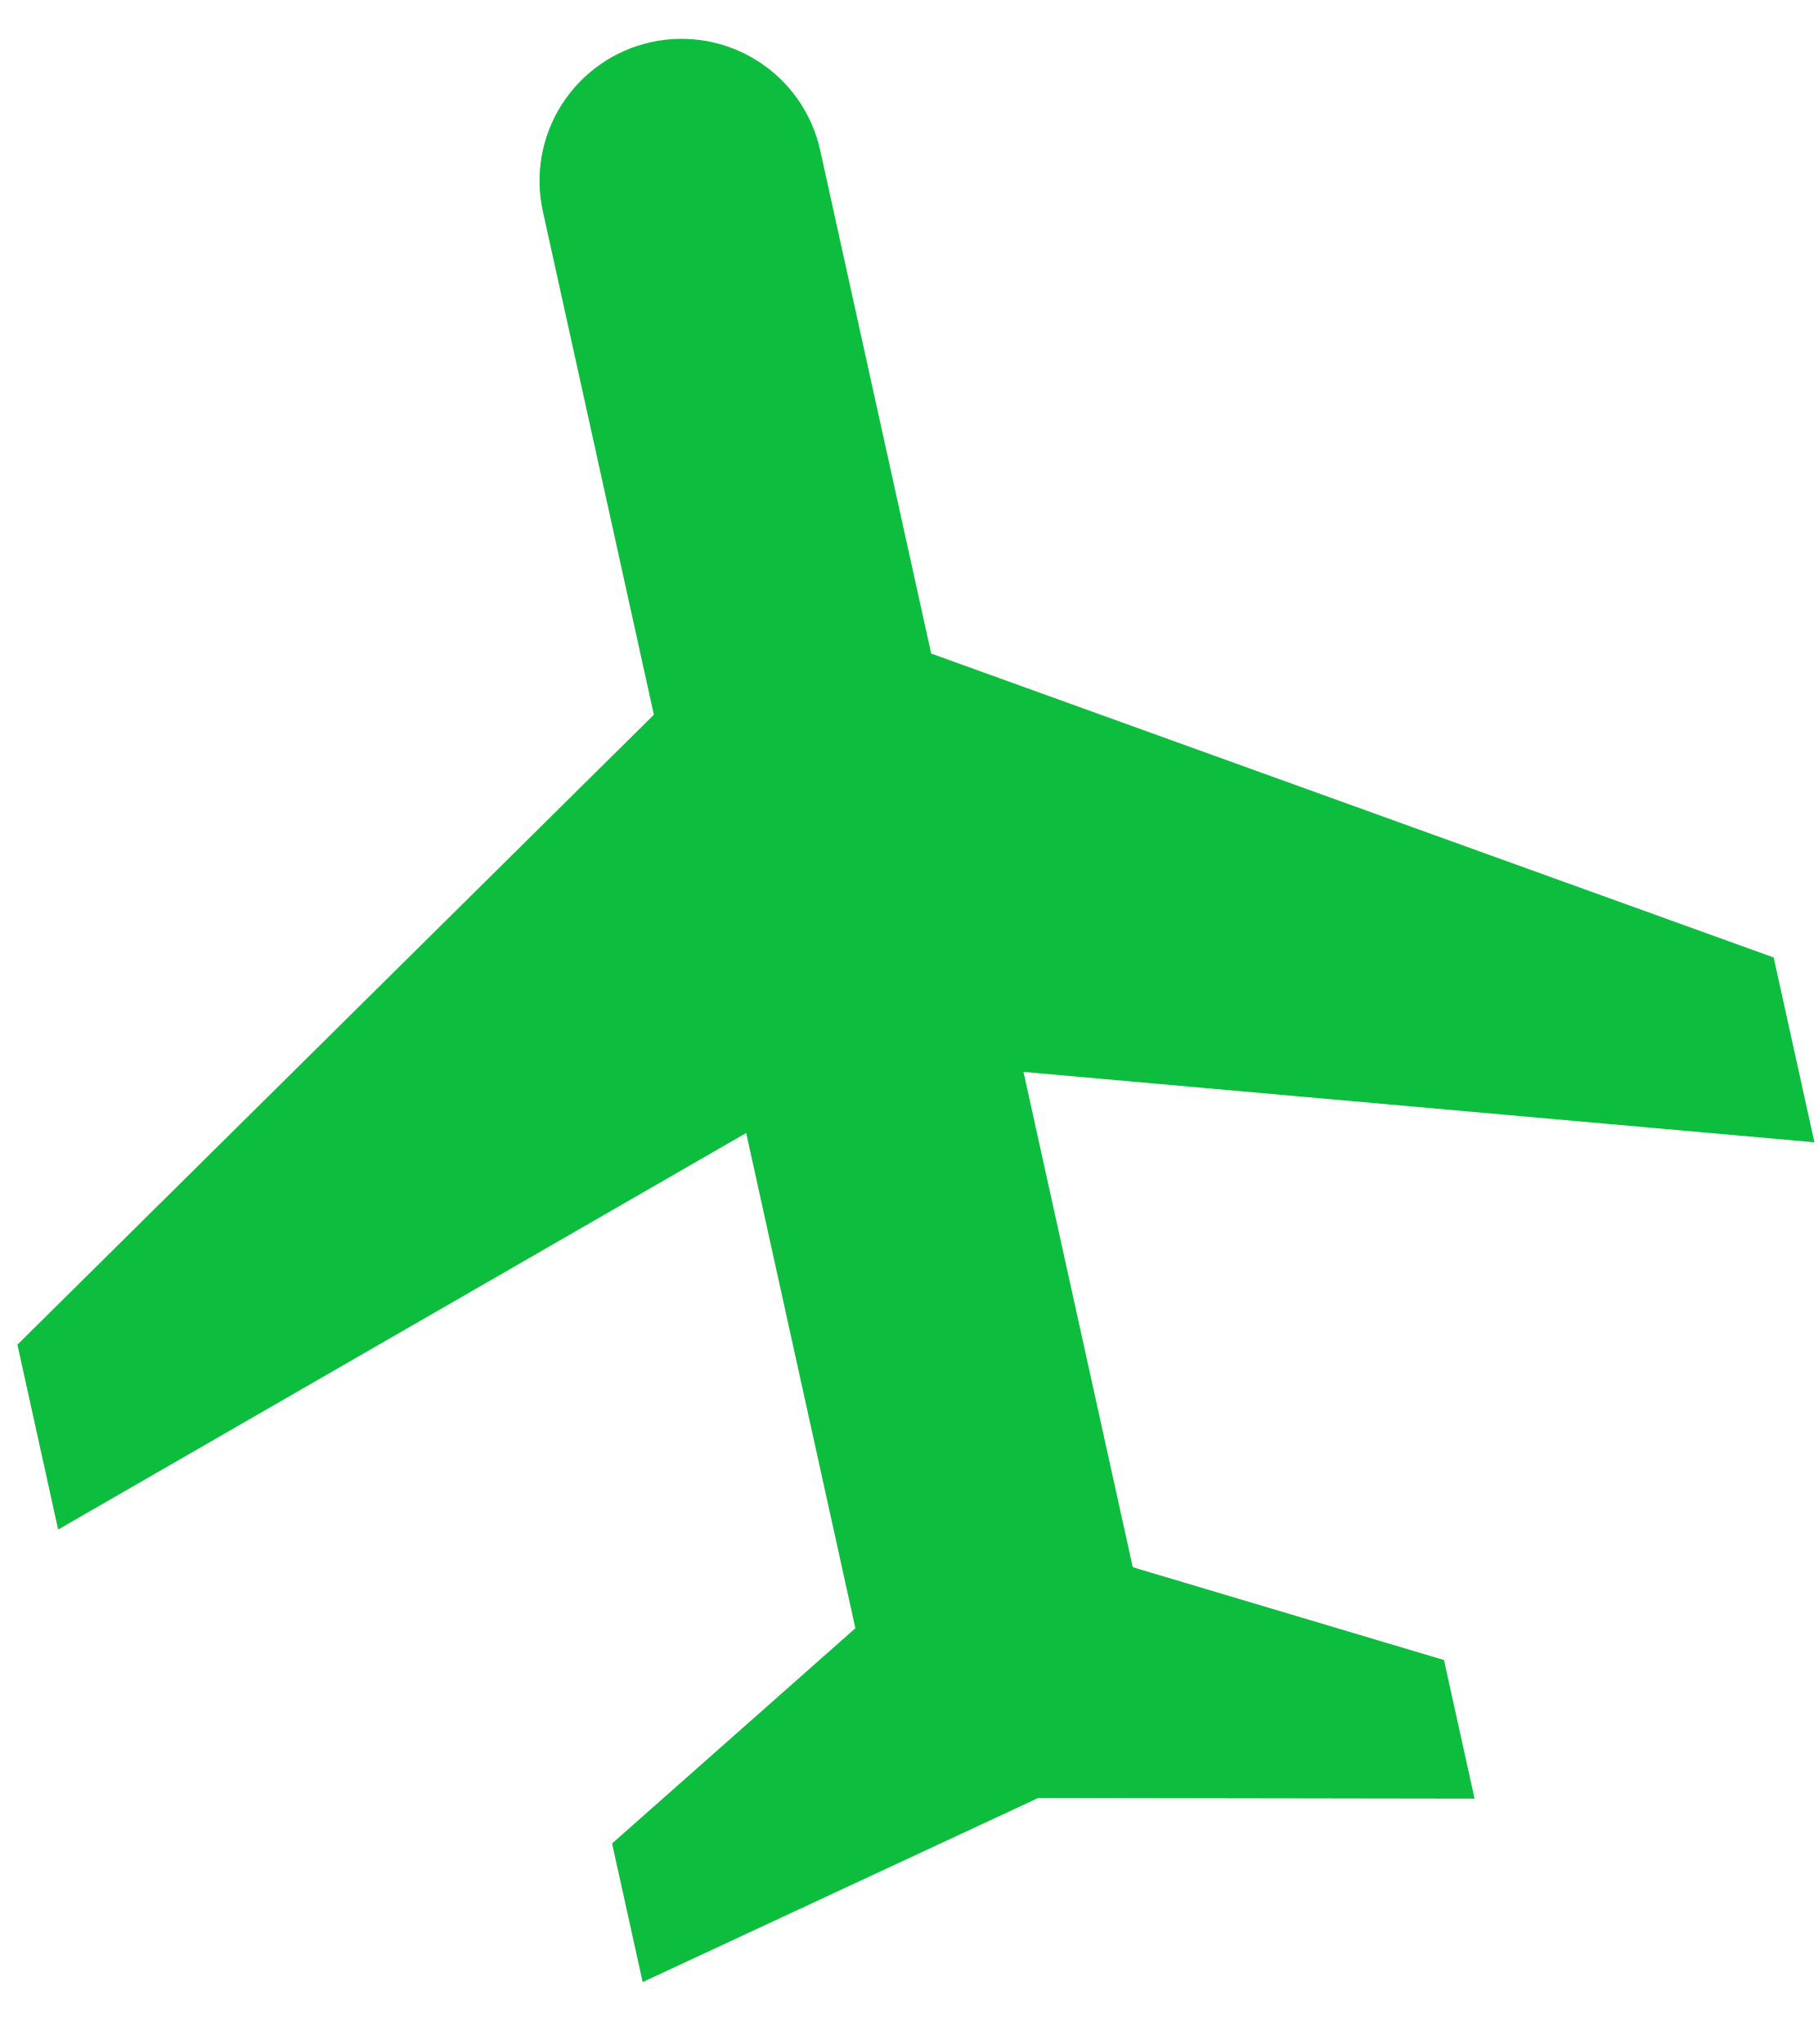
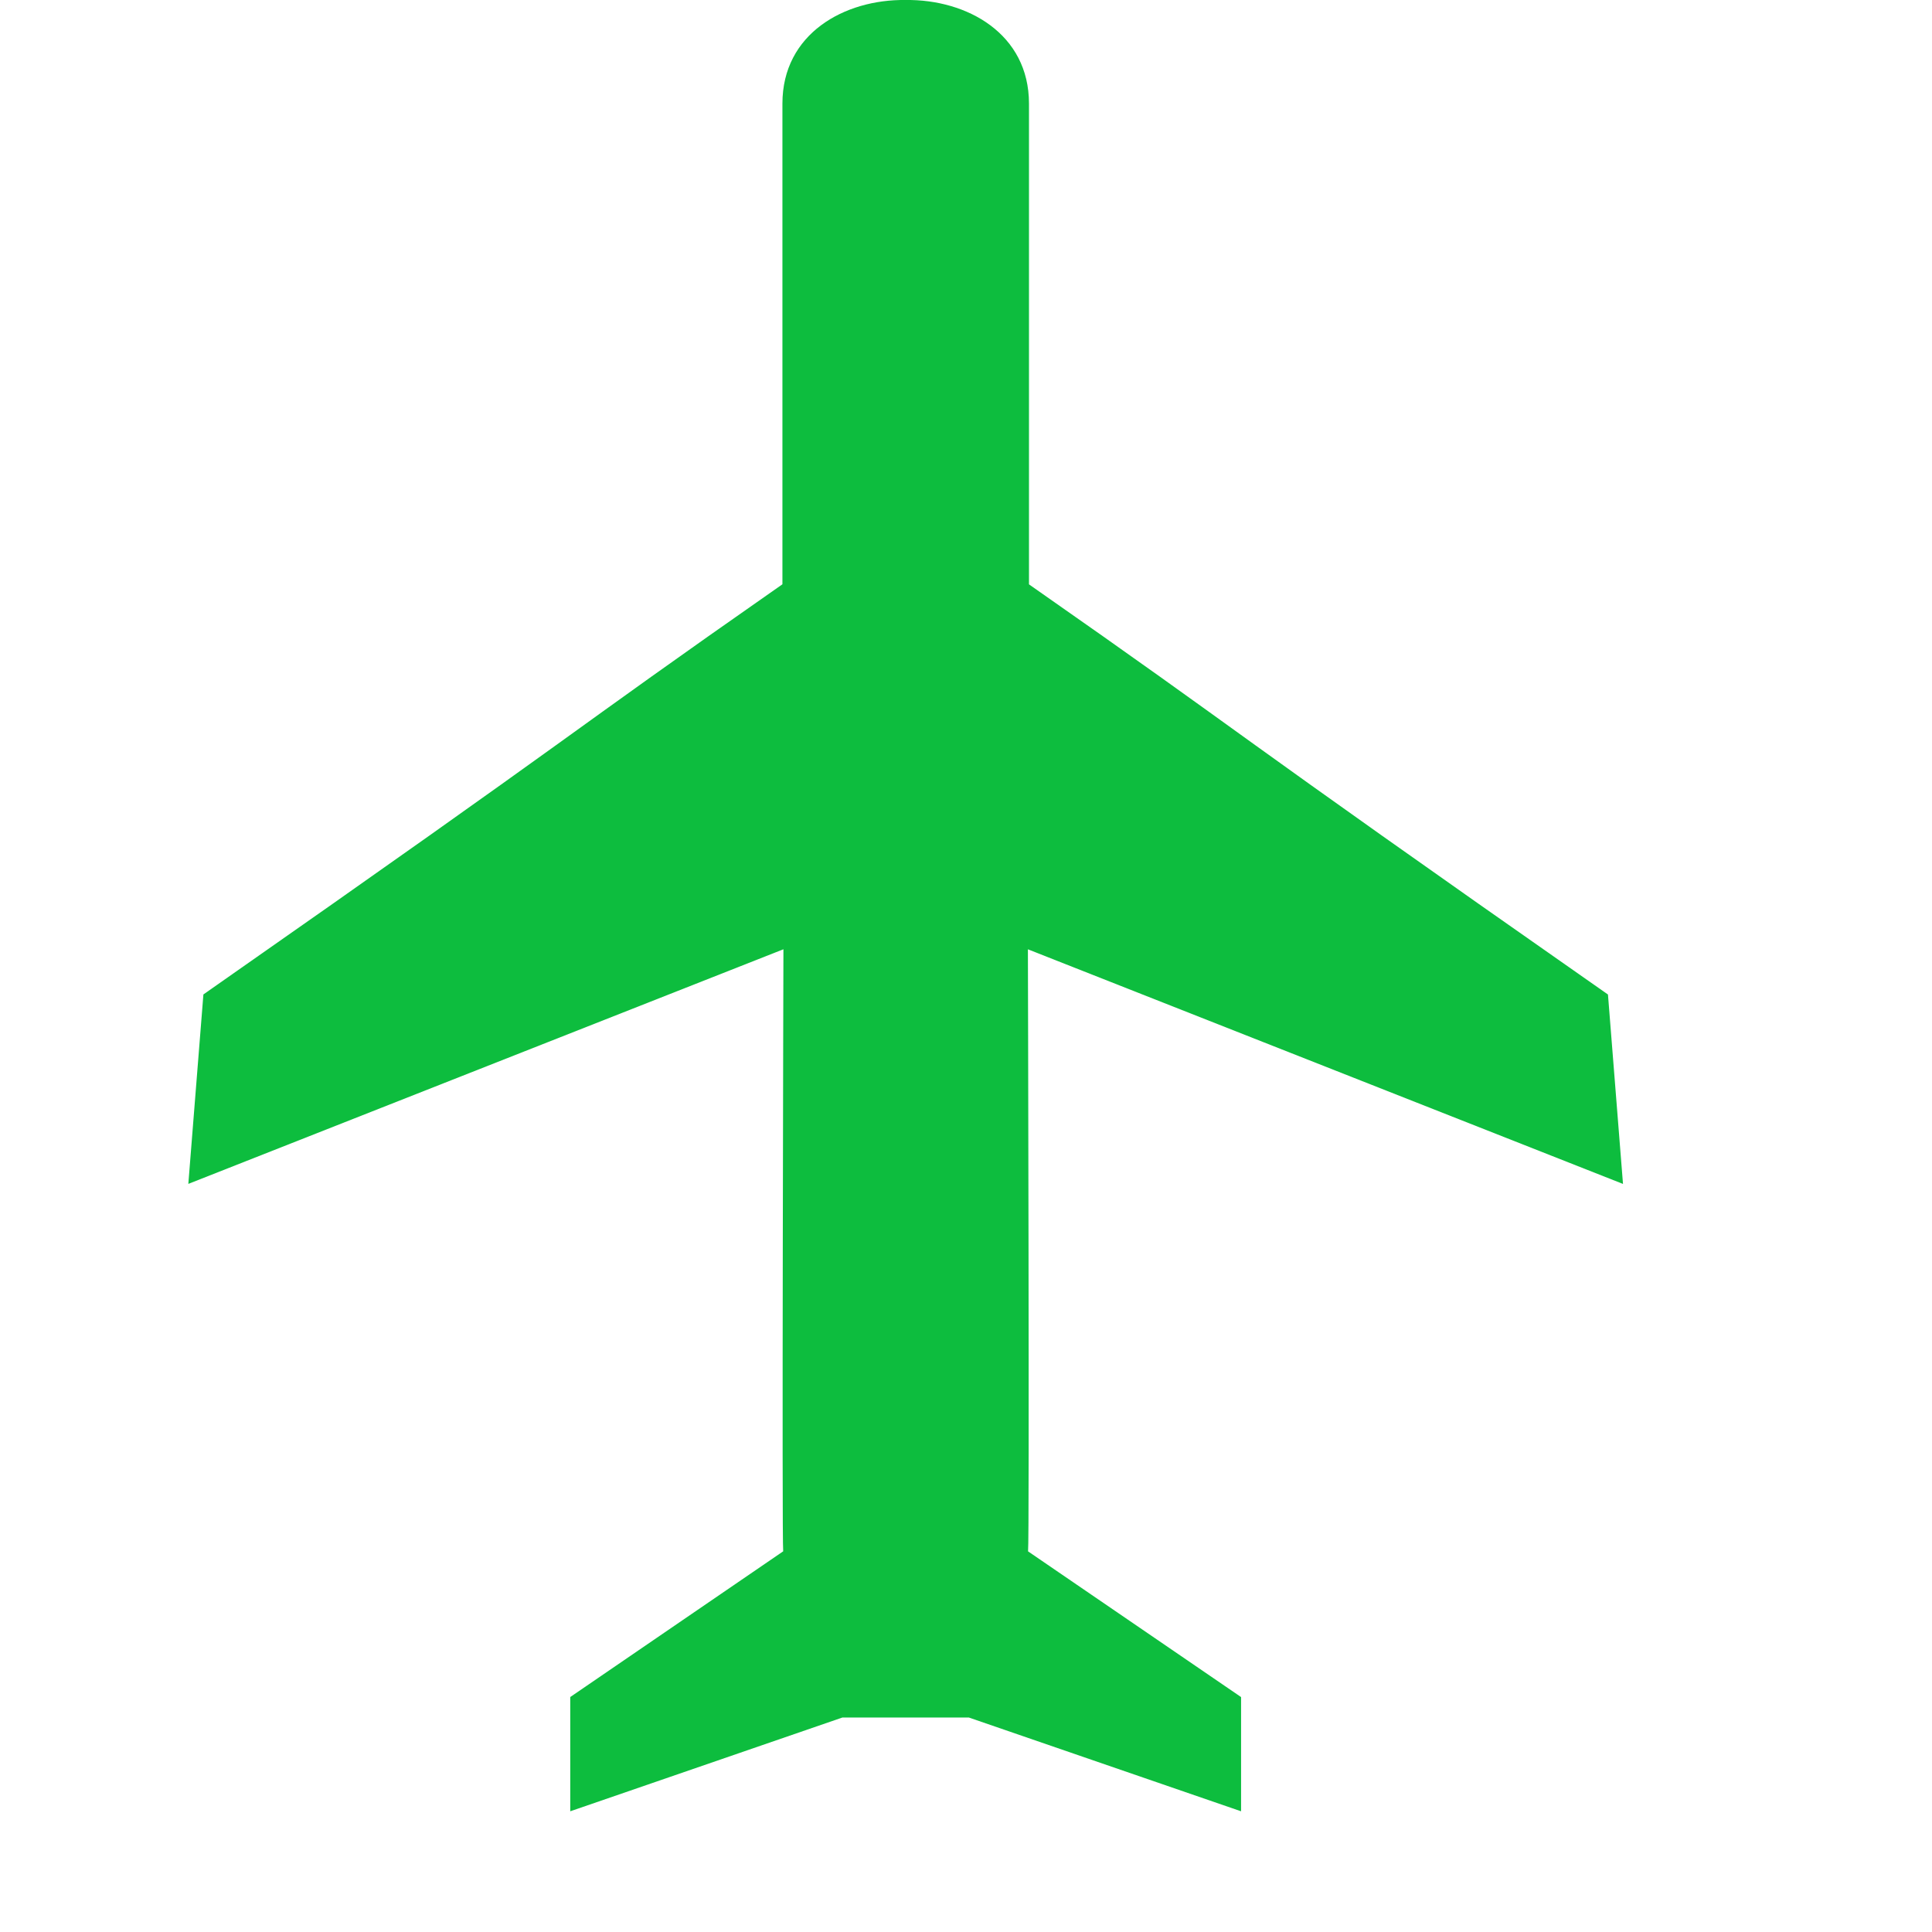
- <svg xmlns="http://www.w3.org/2000/svg" width="24" height="27" viewBox="0 0 24 27" fill="none">
-   <path d="M12.297 8.633L23.423 12.648L23.961 15.089L13.516 14.159L14.959 20.702L19.069 21.928L19.473 23.759L13.711 23.75L8.487 26.182L8.083 24.351L11.296 21.508L9.854 14.966L0.768 20.204L0.23 17.762L8.635 9.441L7.169 2.792C7.062 2.306 7.152 1.798 7.42 1.379C7.688 0.96 8.111 0.664 8.596 0.557C9.082 0.45 9.59 0.54 10.009 0.808C10.428 1.075 10.724 1.499 10.831 1.984L12.297 8.633Z" fill="#0DBD3E" />
+ <svg xmlns="http://www.w3.org/2000/svg" width="50" height="50" fill="none">
+   <path d="M26.602,24.568l15.401,6.072l-0.389-4.902c-10.271-7.182-9.066-6.481-14.984-10.615V2.681   c0-1.809-1.604-2.701-3.191-2.681c-1.587-0.021-3.19,0.872-3.19,2.681v12.44c-5.918,4.134-4.714,3.434-14.985,10.615l-0.39,4.903   l15.401-6.072c0,0-0.042,15.343-0.006,15.581l-5.511,3.771v2.957l7.044-2.427h3.271l7.046,2.427V43.92l-5.513-3.771   C26.644,39.909,26.602,24.568,26.602,24.568z" fill="#0DBD3E" />
</svg>
